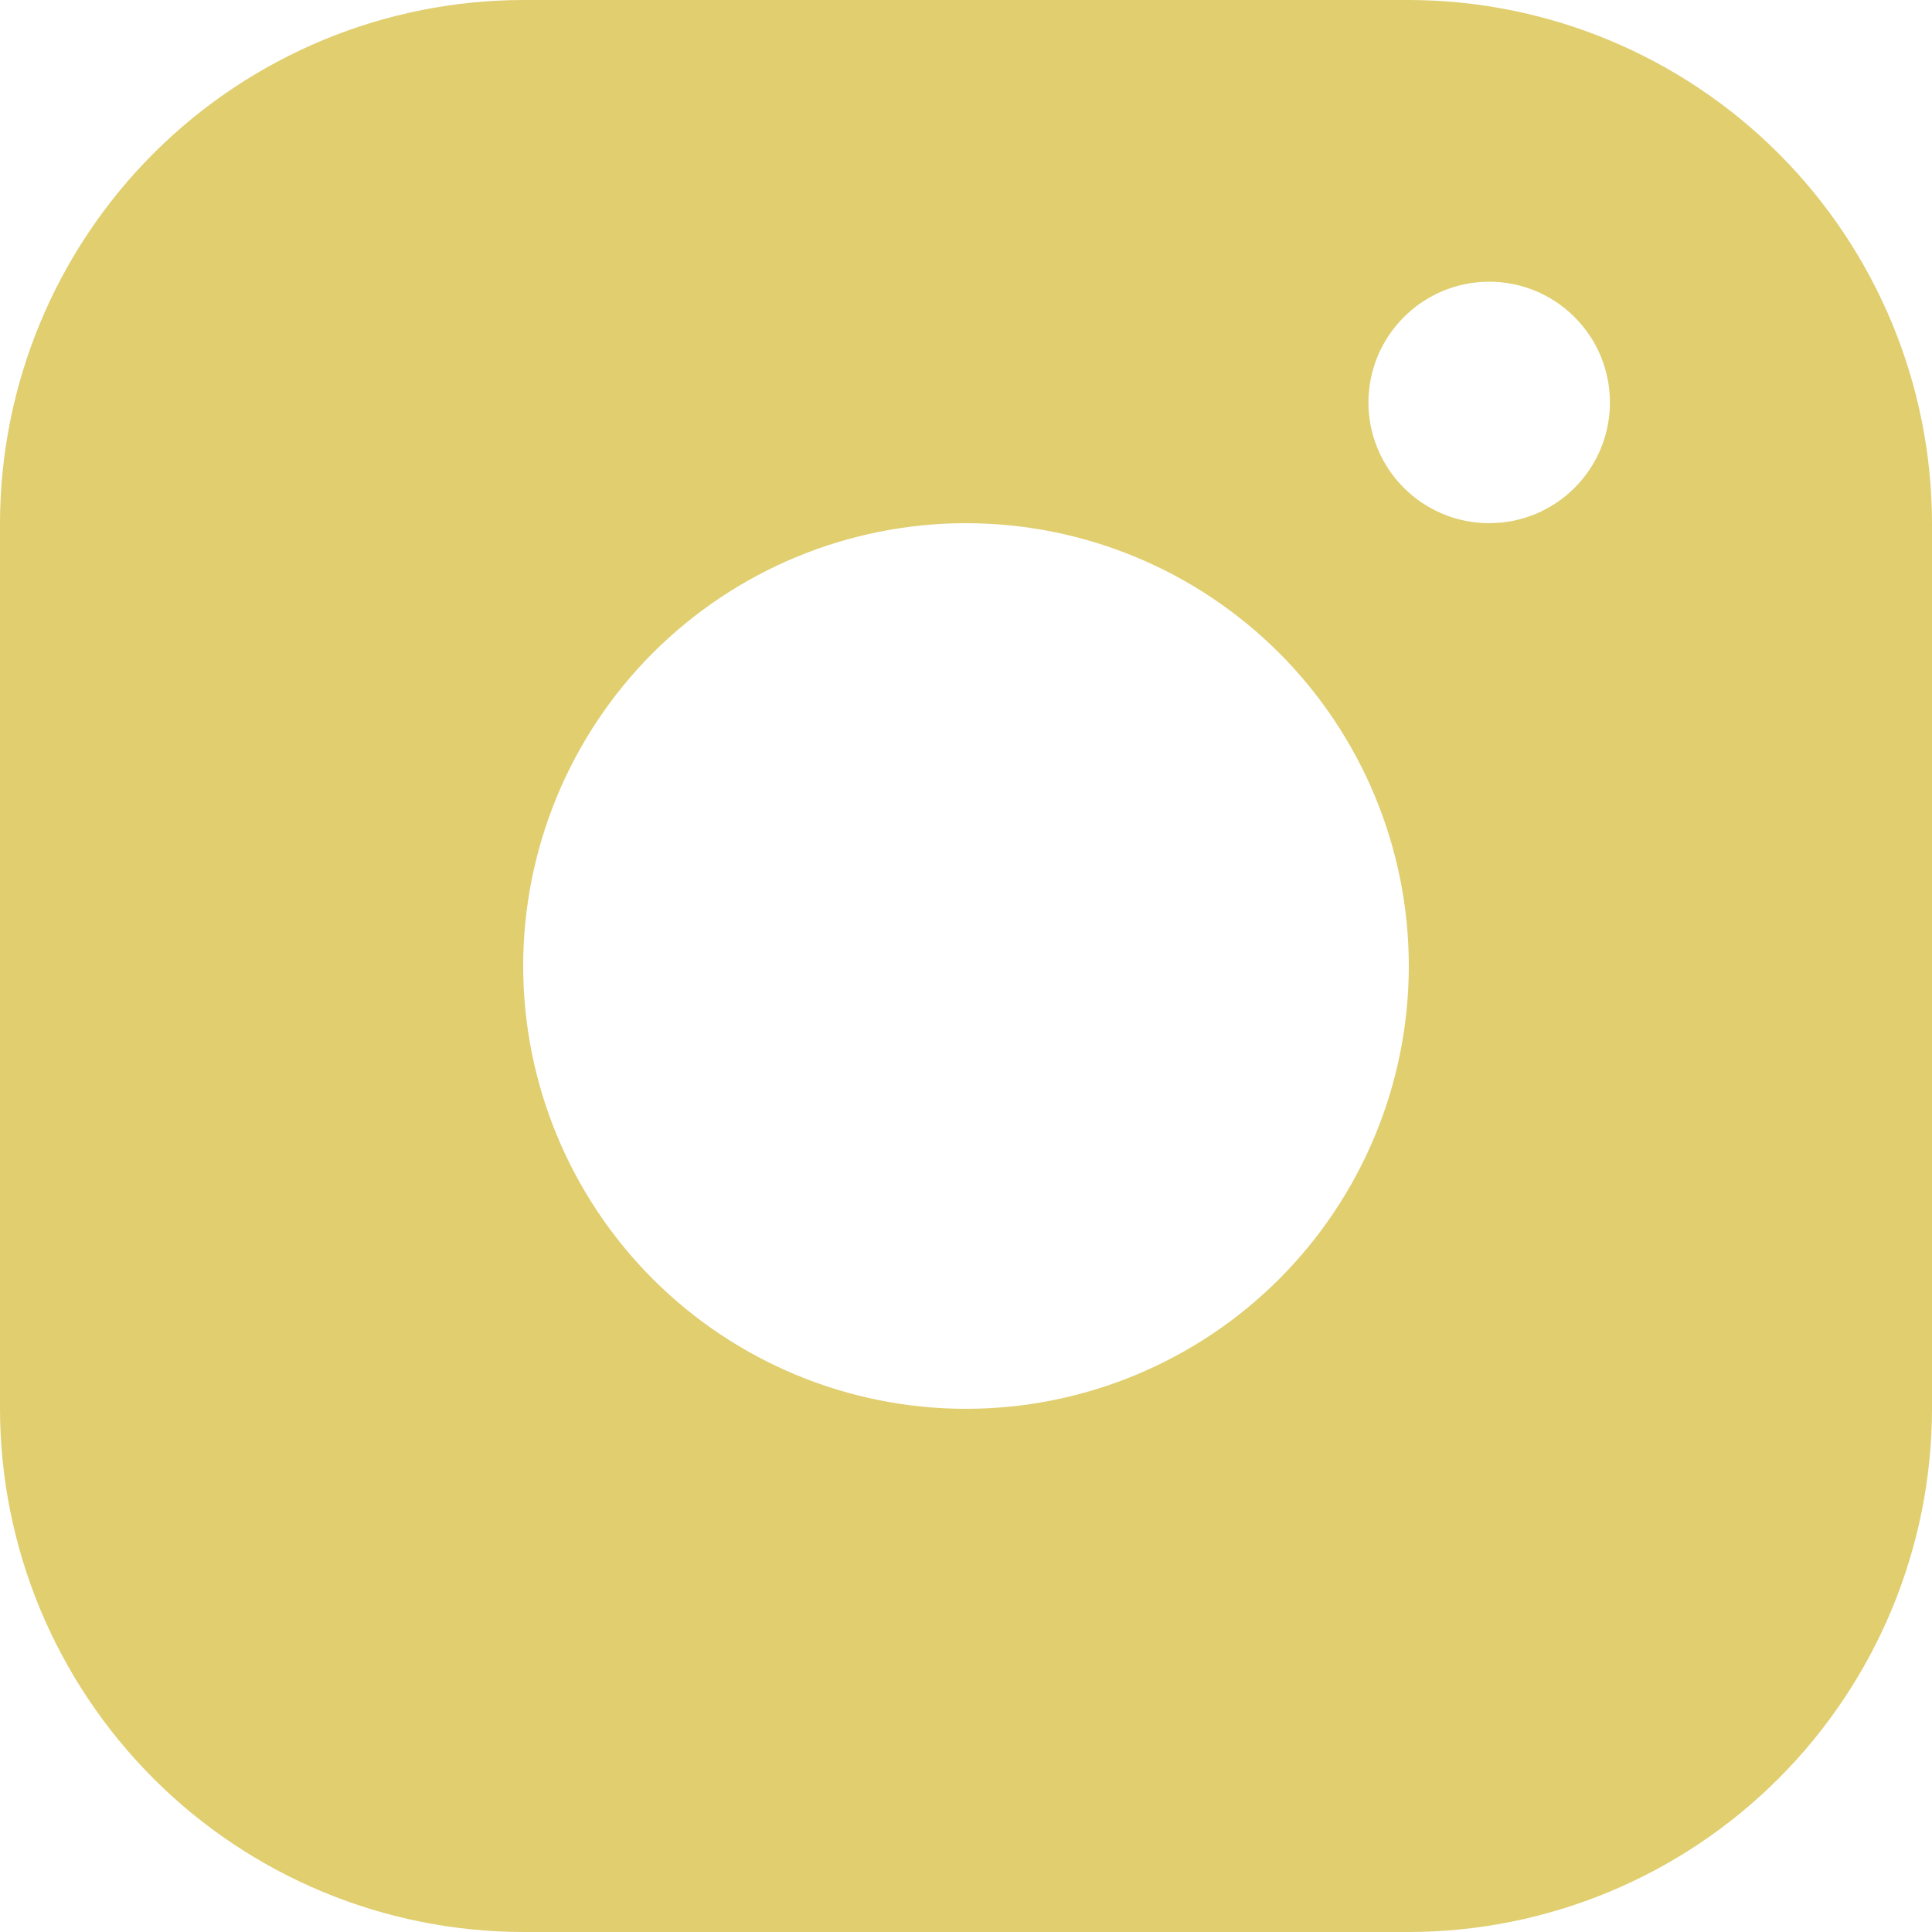
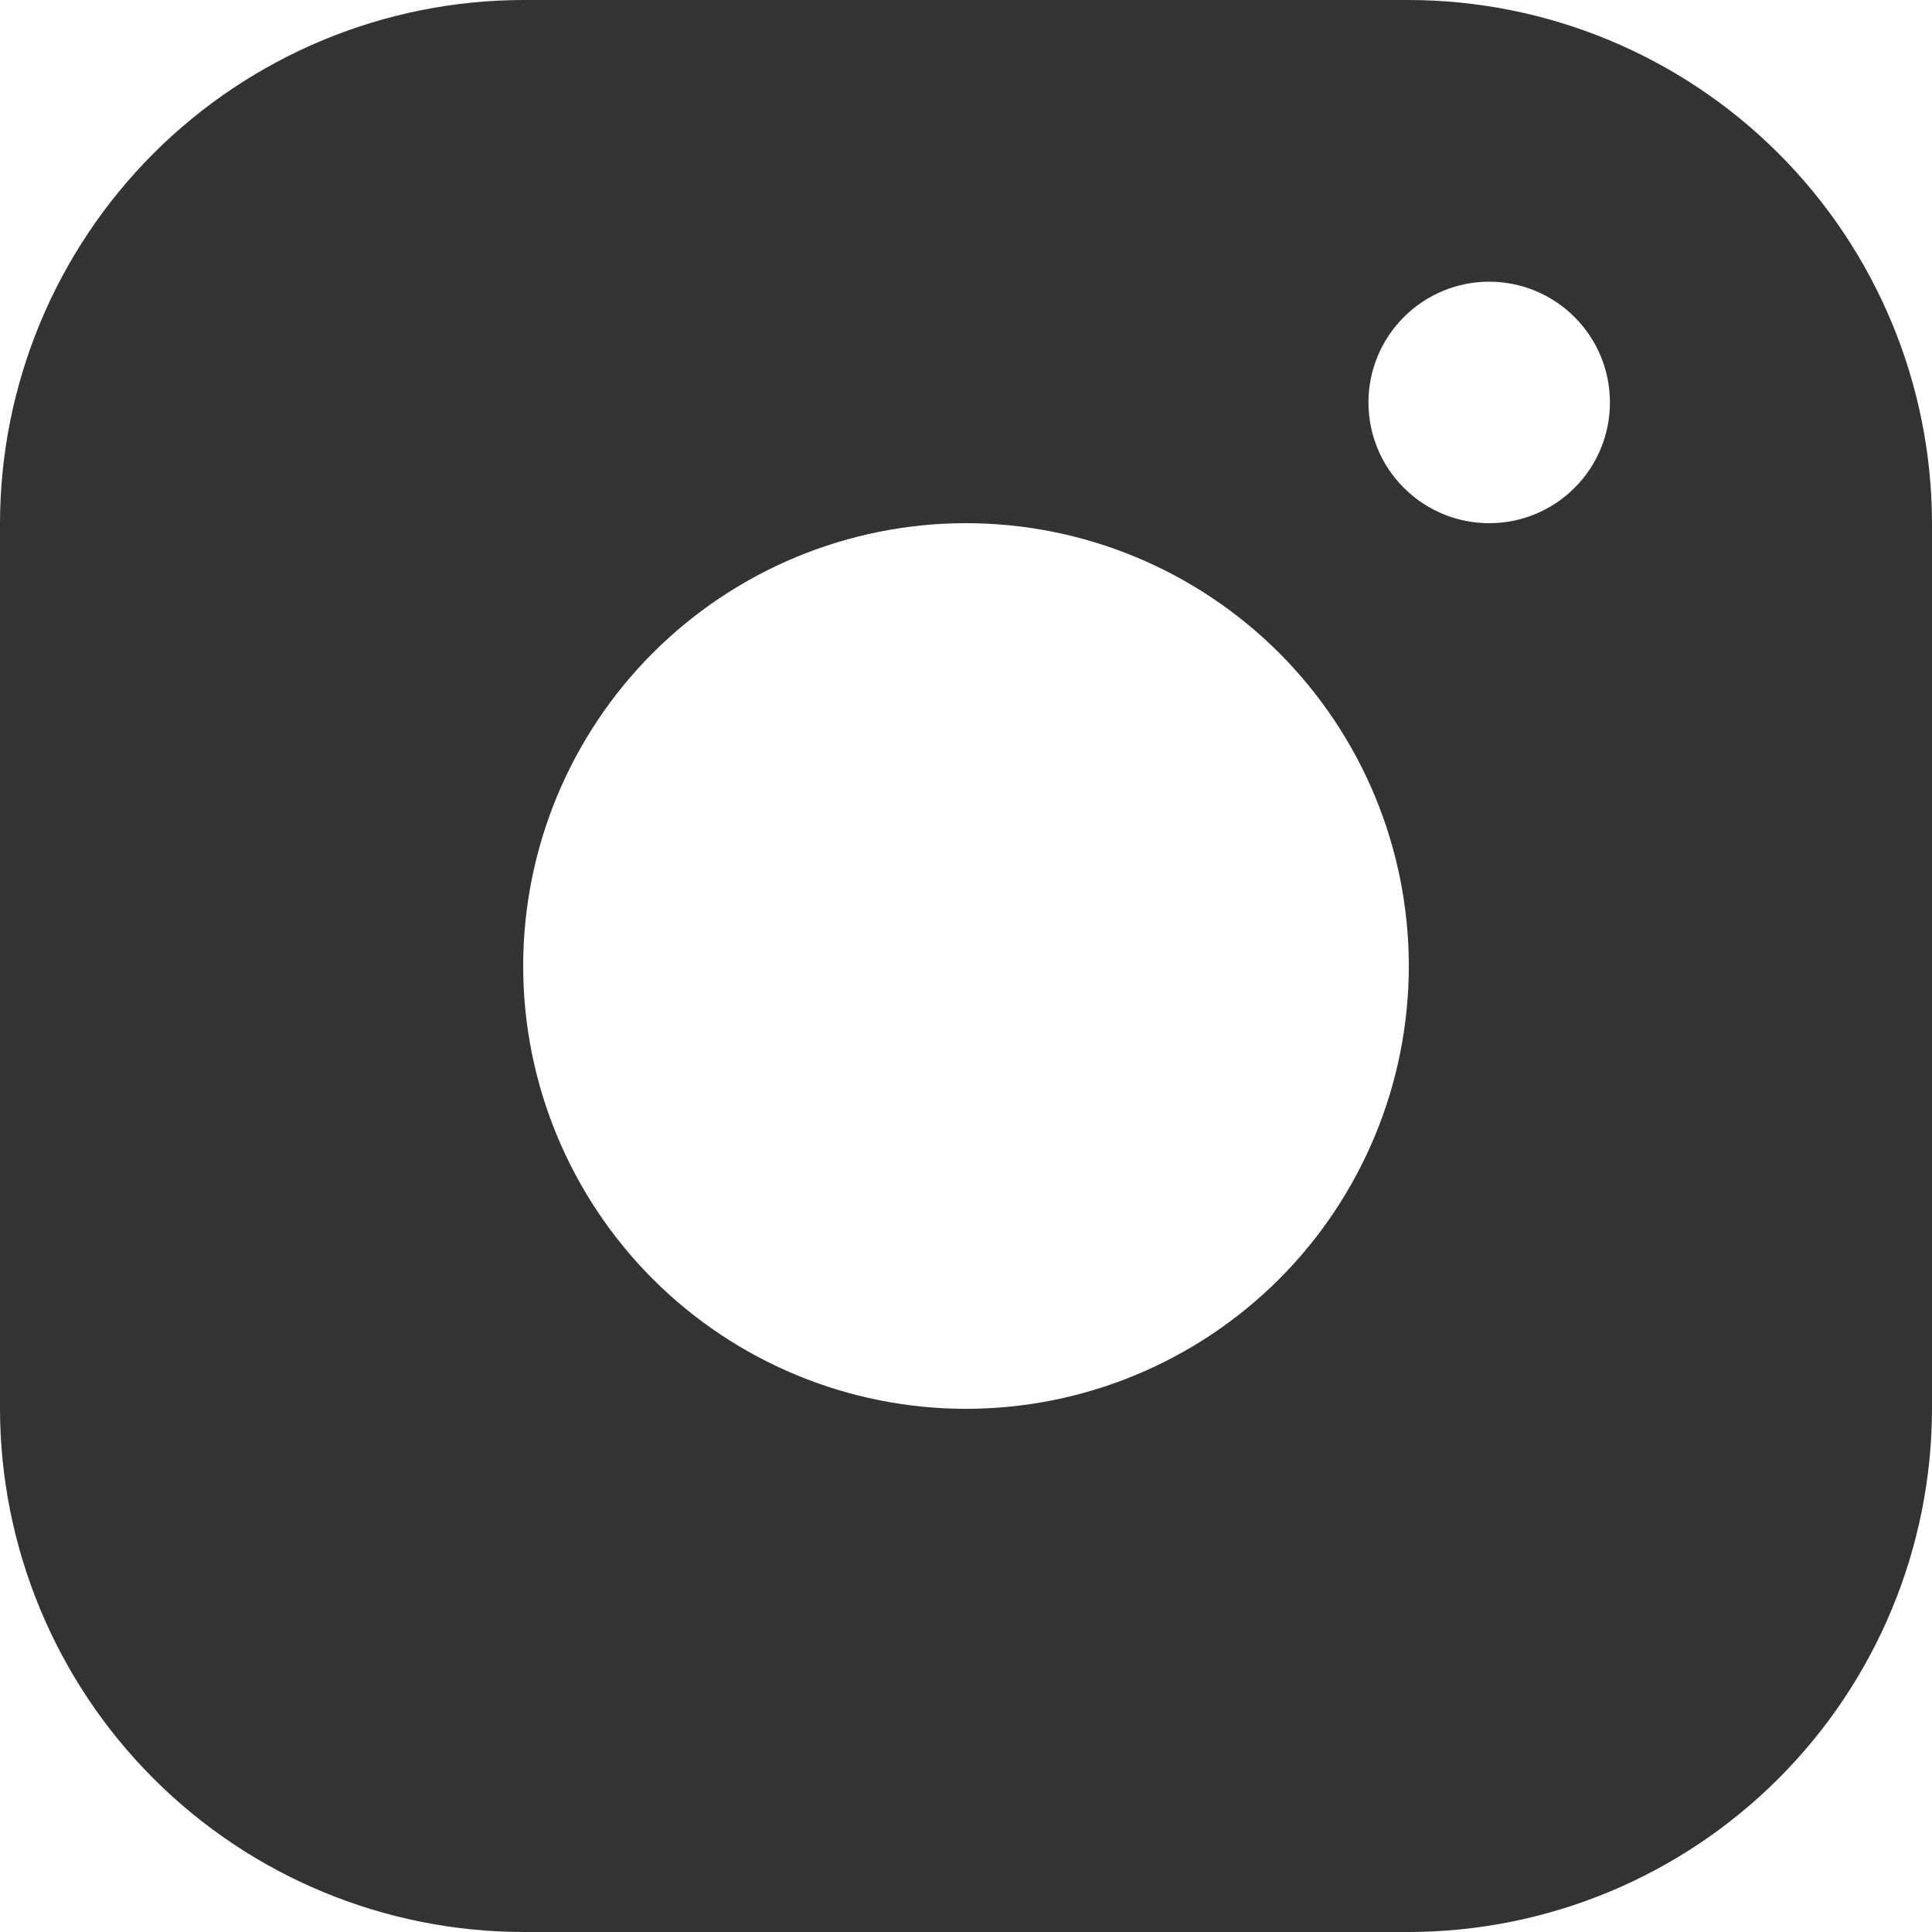
<svg xmlns="http://www.w3.org/2000/svg" width="30" height="30" viewBox="0 0 30 30" fill="none">
-   <path fill-rule="evenodd" clip-rule="evenodd" d="M21.876 0H8.124C5.971 0.003 3.906 0.861 2.383 2.383C0.861 3.906 0.003 5.971 0 8.124L0 21.876C0.003 24.029 0.861 26.094 2.383 27.617C3.906 29.14 5.971 29.997 8.124 30H21.876C24.029 29.997 26.094 29.14 27.617 27.617C29.14 26.094 29.997 24.029 30 21.876V8.124C29.997 5.971 29.14 3.906 27.617 2.383C26.094 0.861 24.029 0.003 21.876 0V0ZM15 21.876C13.177 21.876 11.428 21.151 10.138 19.862C8.849 18.572 8.124 16.823 8.124 15C8.124 13.177 8.849 11.428 10.138 10.138C11.428 8.849 13.177 8.124 15 8.124C16.823 8.124 18.572 8.849 19.862 10.138C21.151 11.428 21.876 13.177 21.876 15C21.876 16.823 21.151 18.572 19.862 19.862C18.572 21.151 16.823 21.876 15 21.876ZM23.124 8.124C22.627 8.124 22.15 7.927 21.799 7.575C21.447 7.224 21.249 6.747 21.249 6.249C21.249 5.752 21.447 5.275 21.799 4.924C22.15 4.572 22.627 4.374 23.124 4.374C23.622 4.374 24.099 4.572 24.45 4.924C24.802 5.275 24.999 5.752 24.999 6.249C24.999 6.747 24.802 7.224 24.45 7.575C24.099 7.927 23.622 8.124 23.124 8.124Z" fill="#E0CE6F" />
+   <path fill-rule="evenodd" clip-rule="evenodd" d="M21.876 0H8.124C5.971 0.003 3.906 0.861 2.383 2.383C0.861 3.906 0.003 5.971 0 8.124L0 21.876C0.003 24.029 0.861 26.094 2.383 27.617C3.906 29.14 5.971 29.997 8.124 30H21.876C24.029 29.997 26.094 29.14 27.617 27.617C29.14 26.094 29.997 24.029 30 21.876V8.124C29.997 5.971 29.14 3.906 27.617 2.383C26.094 0.861 24.029 0.003 21.876 0V0ZM15 21.876C13.177 21.876 11.428 21.151 10.138 19.862C8.849 18.572 8.124 16.823 8.124 15C8.124 13.177 8.849 11.428 10.138 10.138C11.428 8.849 13.177 8.124 15 8.124C16.823 8.124 18.572 8.849 19.862 10.138C21.151 11.428 21.876 13.177 21.876 15C21.876 16.823 21.151 18.572 19.862 19.862C18.572 21.151 16.823 21.876 15 21.876ZM23.124 8.124C22.627 8.124 22.15 7.927 21.799 7.575C21.447 7.224 21.249 6.747 21.249 6.249C21.249 5.752 21.447 5.275 21.799 4.924C22.15 4.572 22.627 4.374 23.124 4.374C23.622 4.374 24.099 4.572 24.45 4.924C24.802 5.275 24.999 5.752 24.999 6.249C24.999 6.747 24.802 7.224 24.45 7.575C24.099 7.927 23.622 8.124 23.124 8.124Z" fill="#333333" />
</svg>
